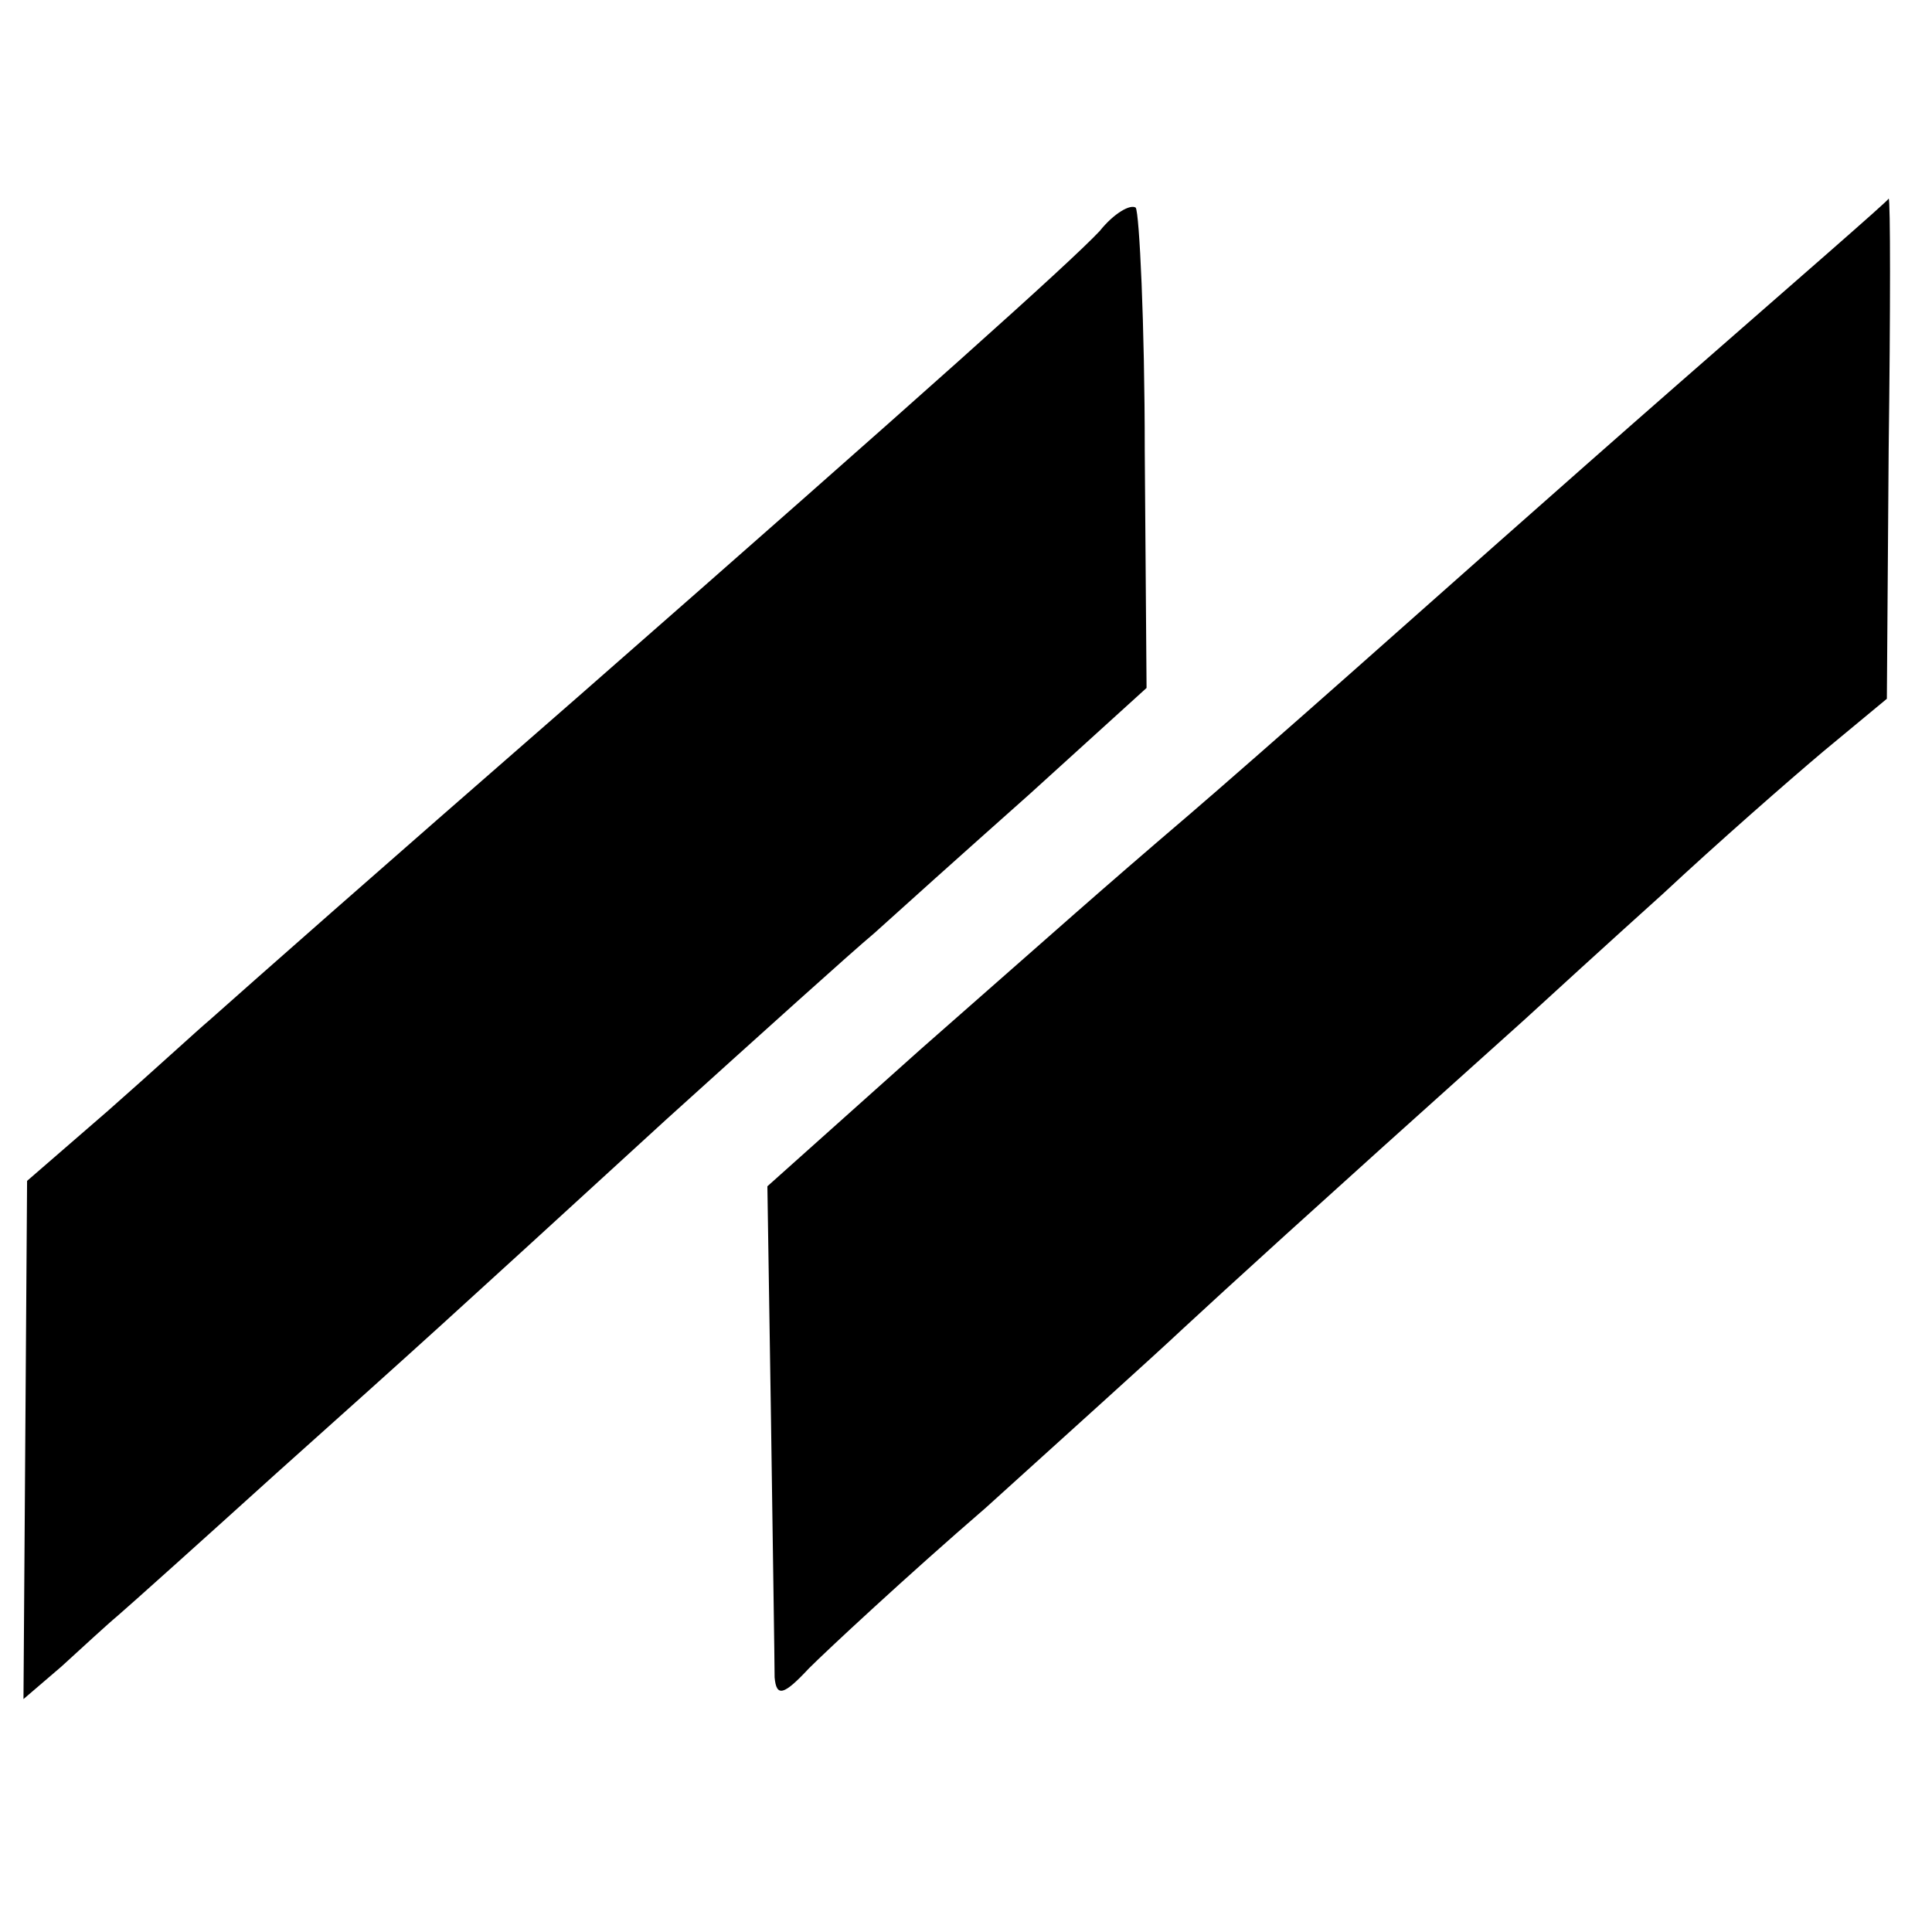
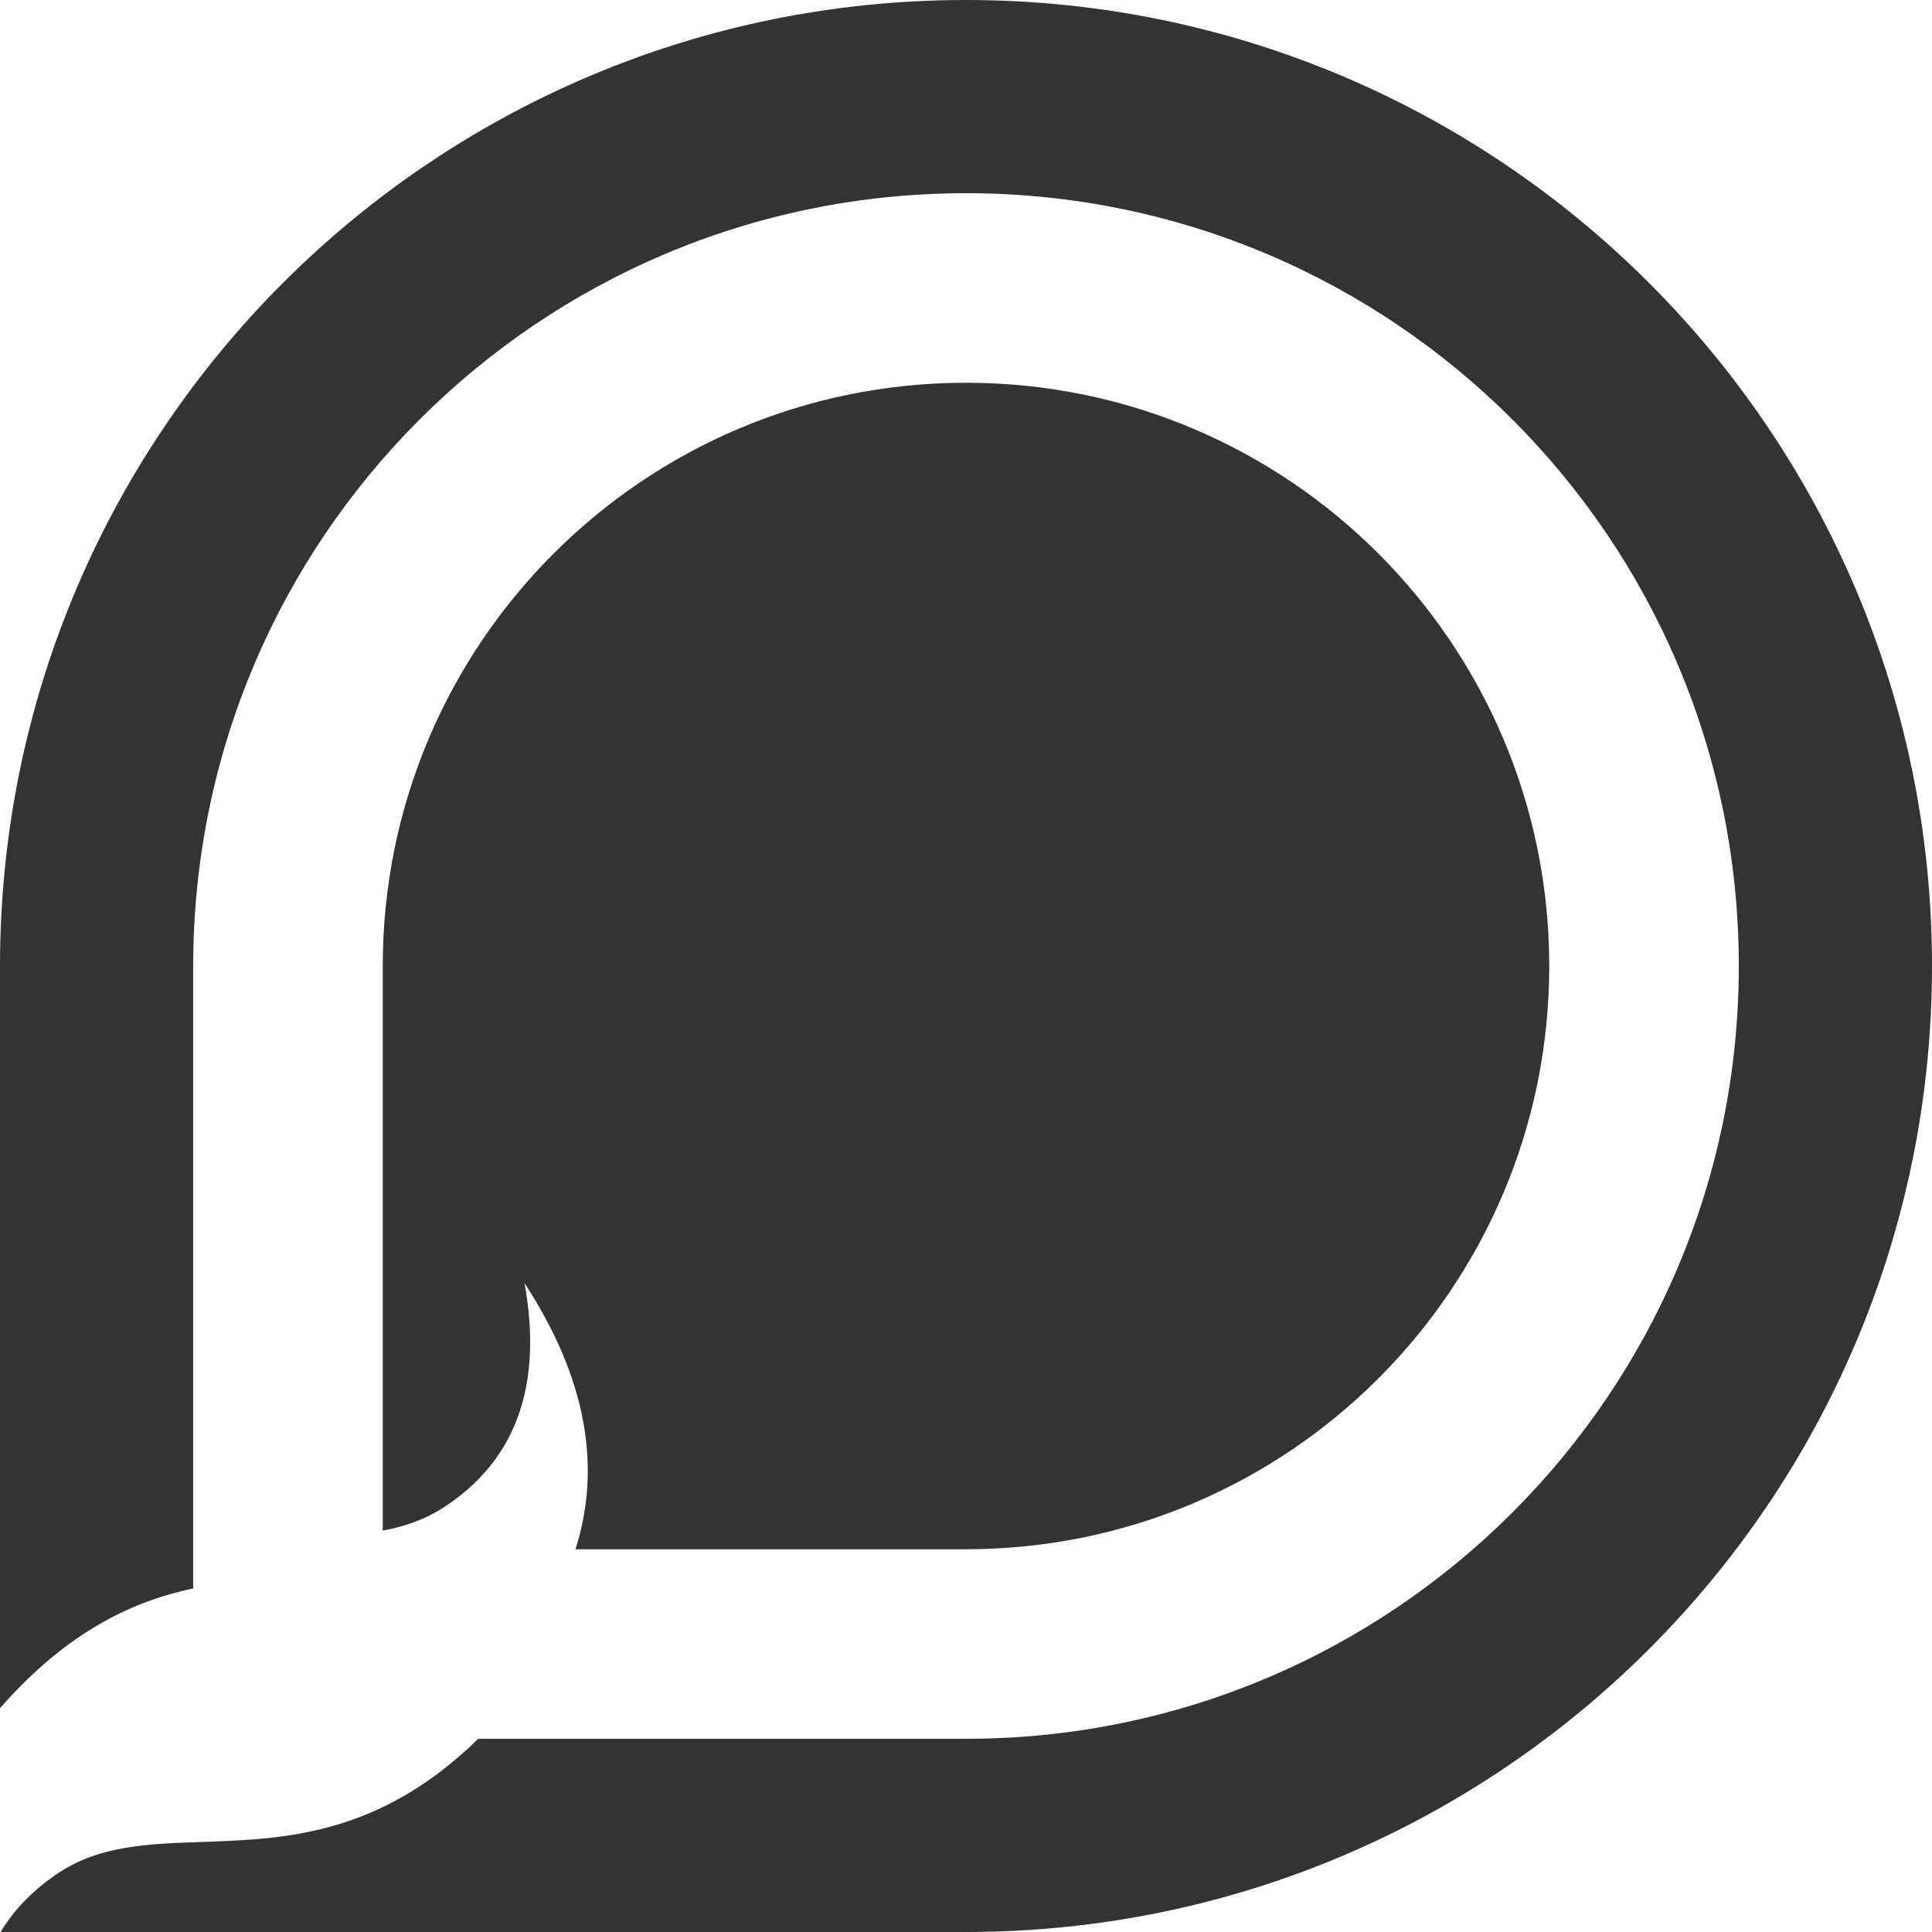
- <svg xmlns="http://www.w3.org/2000/svg" version="1.0" width="107pt" height="107pt" viewBox="0 0 107 107" preserveAspectRatio="xMidYMid meet">
-   <g transform="translate(0,107) scale(0.1,-0.1)" fill="#000000" stroke="none">
-     <path d="M609 942 c-17 -18 -95 -88 -289 -258 -117 -102 -177 -155 -204 -179 -6 -5 -31 -28 -56 -50 l-45 -39 -1 -144 -1 -143 21 18 c11 10 25 23 31 28 7 6 46 41 88 79 86 77 86 77 216 196 52 47 103 93 115 103 11 10 50 45 86 77 l65 59 -1 131 c0 71 -3 132 -5 135 -3 2 -12 -3 -20 -13z" />
-     <path d="M929 857 c-64 -56 -145 -128 -180 -159 -35 -31 -75 -66 -89 -78 -55 -47 -68 -59 -150 -131 l-85 -76 2 -129 c1 -71 2 -135 2 -143 1 -11 5 -10 19 5 10 10 54 51 98 89 43 39 92 83 109 99 26 24 63 58 189 171 12 11 47 43 77 70 30 28 70 63 89 79 l35 29 1 138 c1 77 1 139 0 139 0 -1 -53 -47 -117 -103z" />
+ <svg xmlns="http://www.w3.org/2000/svg" width="140" height="140" viewBox="0 0 140 140" fill="none">
+   <g opacity="0.8">
+     <path fill-rule="evenodd" clip-rule="evenodd" d="M0 70C0 31.34 31.34 0 70 0C108.66 0 140 31.34 140 70C140 108.66 108.66 140 70 140H0.042C1.062 138.314 2.484 136.872 4.307 135.676C7.273 133.728 10.769 133.607 14.638 133.475C20.609 133.268 27.47 133.03 34.655 126H70C100.928 126 126 100.928 126 70C126 39.072 100.928 14 70 14C39.072 14 14 39.072 14 70V115.102C9.771 115.998 5.275 118.058 0.659 123.049C0.434 123.293 0.214 123.537 0 123.781V70Z" fill="black" />
+     <path fill-rule="evenodd" clip-rule="evenodd" d="M70 27.736C46.658 27.736 27.736 46.658 27.736 70V110.916C29.33 110.615 30.825 110.104 32.206 109.197C37.407 105.785 39.342 100.379 38.01 92.981C42.41 99.727 43.641 106.154 41.705 112.264H70C93.342 112.264 112.264 93.342 112.264 70C112.264 46.658 93.342 27.736 70 27.736Z" fill="black" />
  </g>
</svg>
